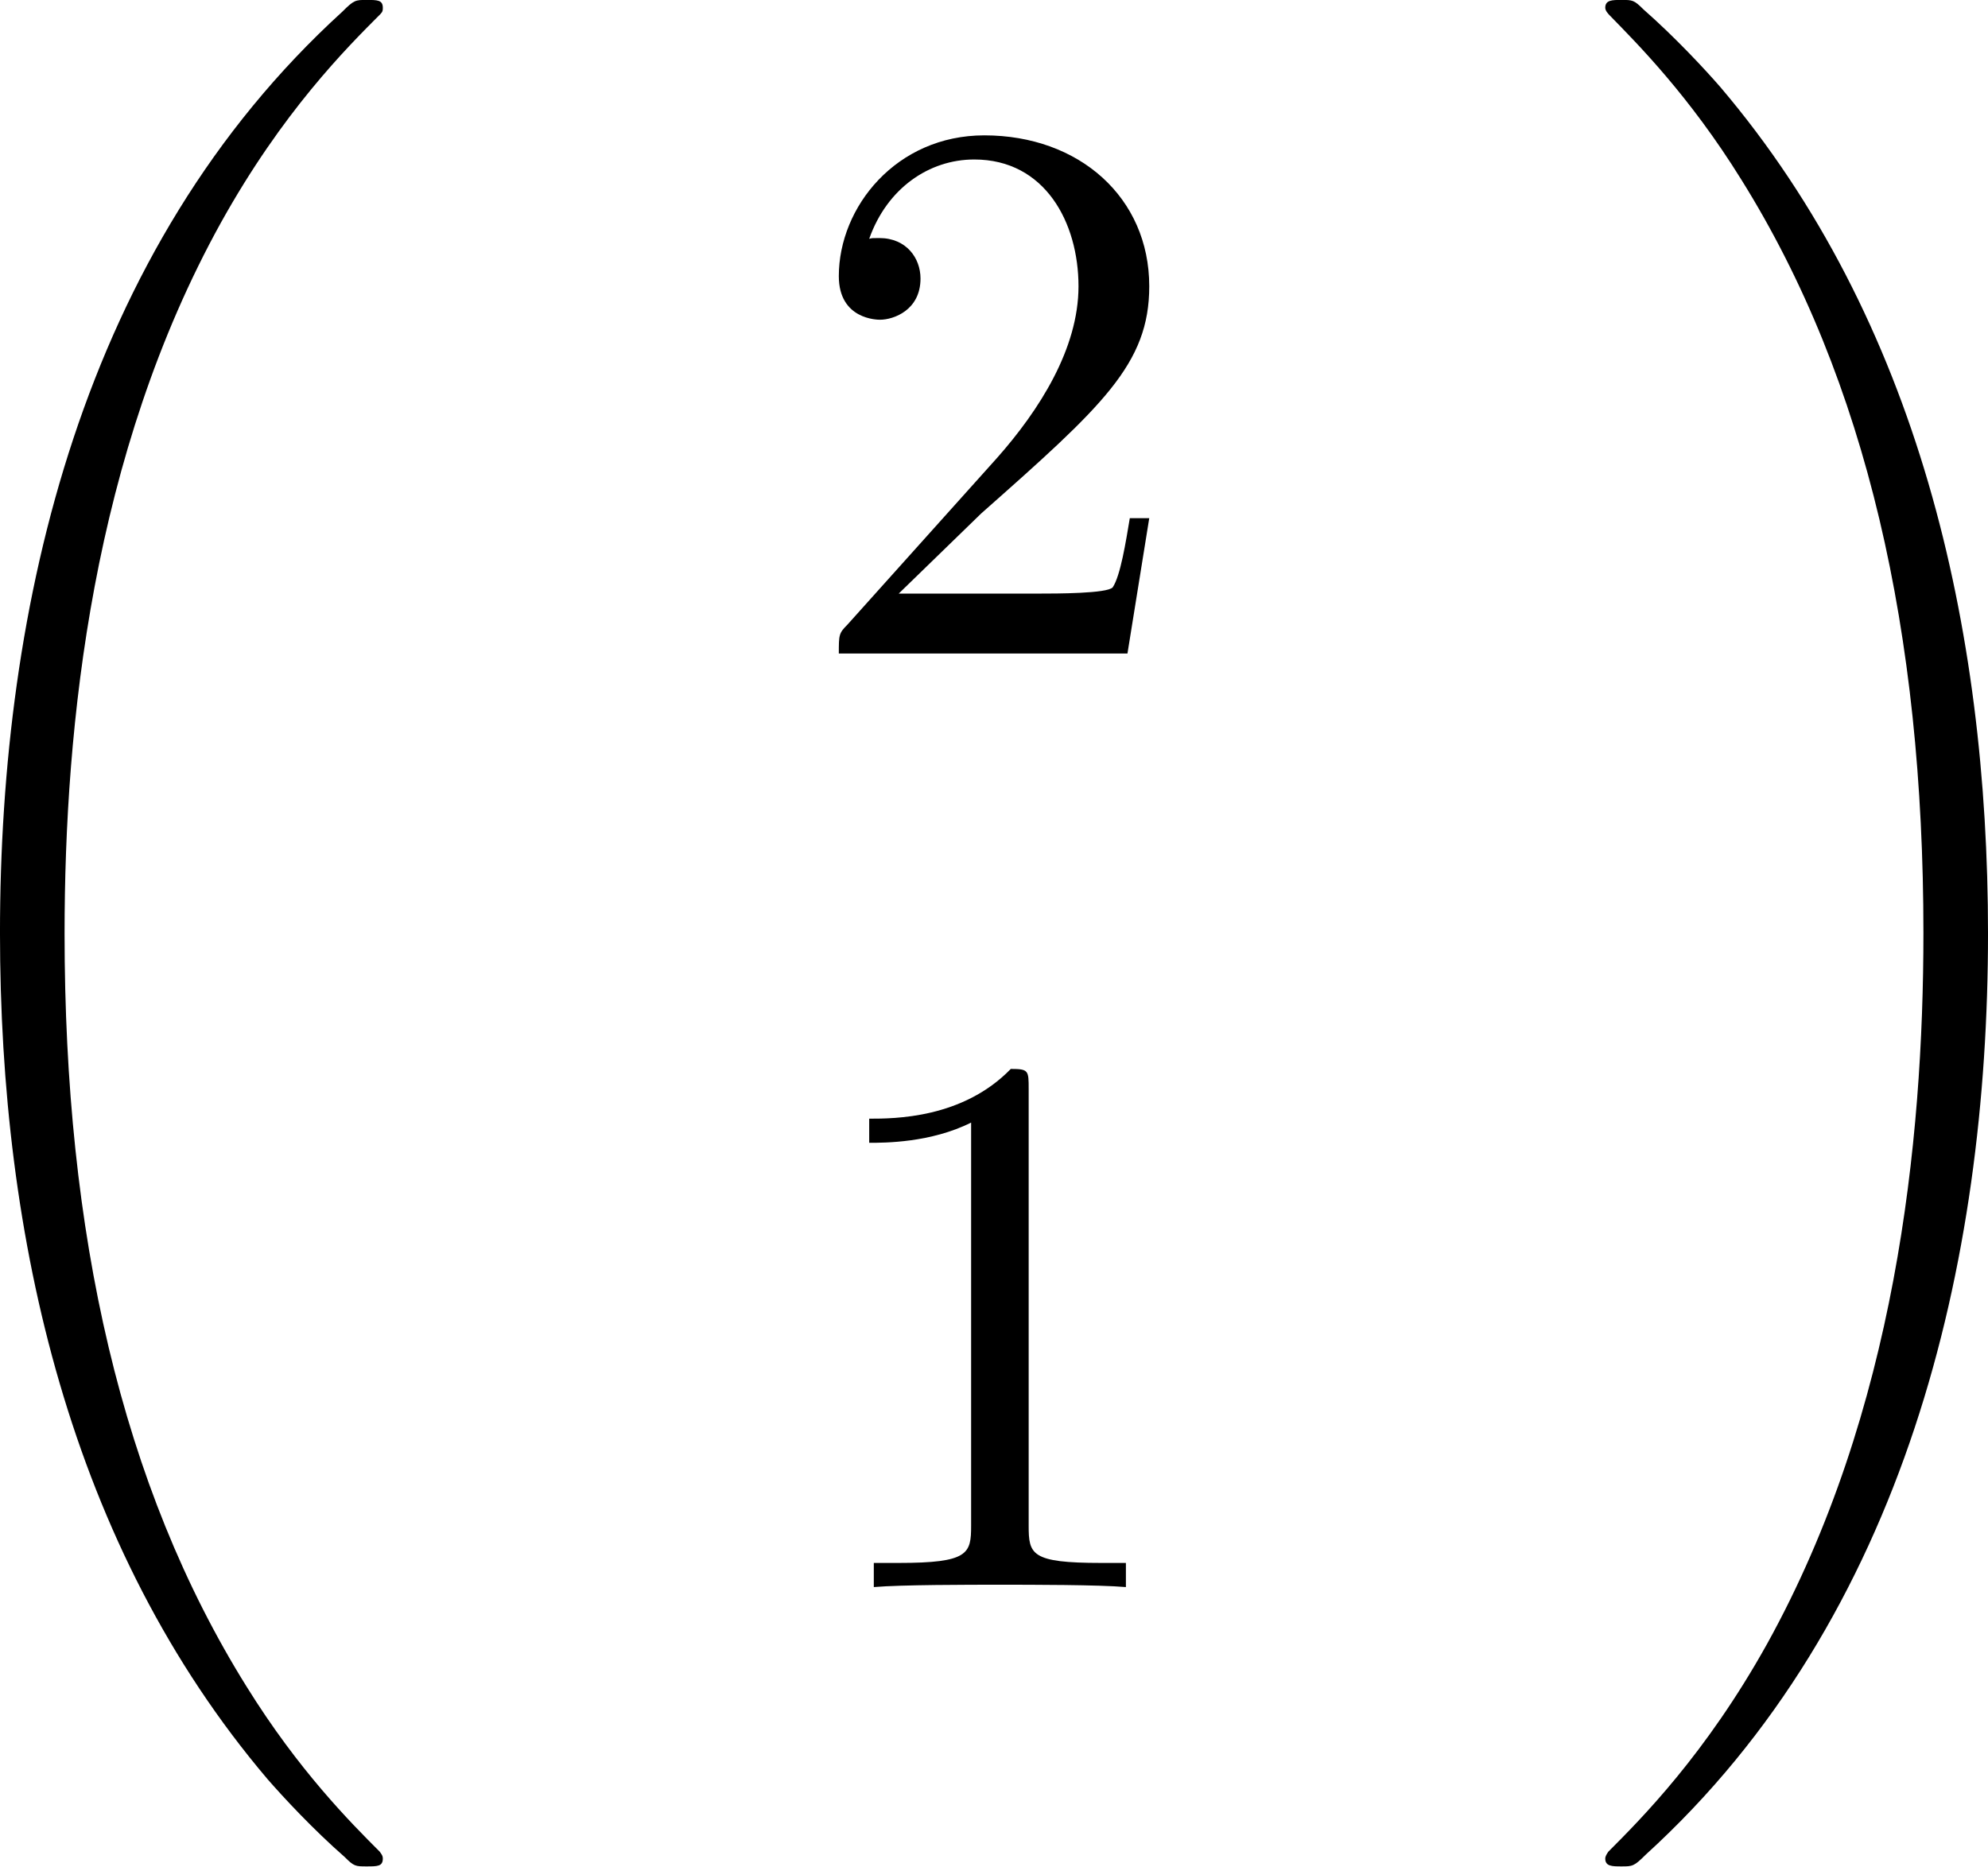
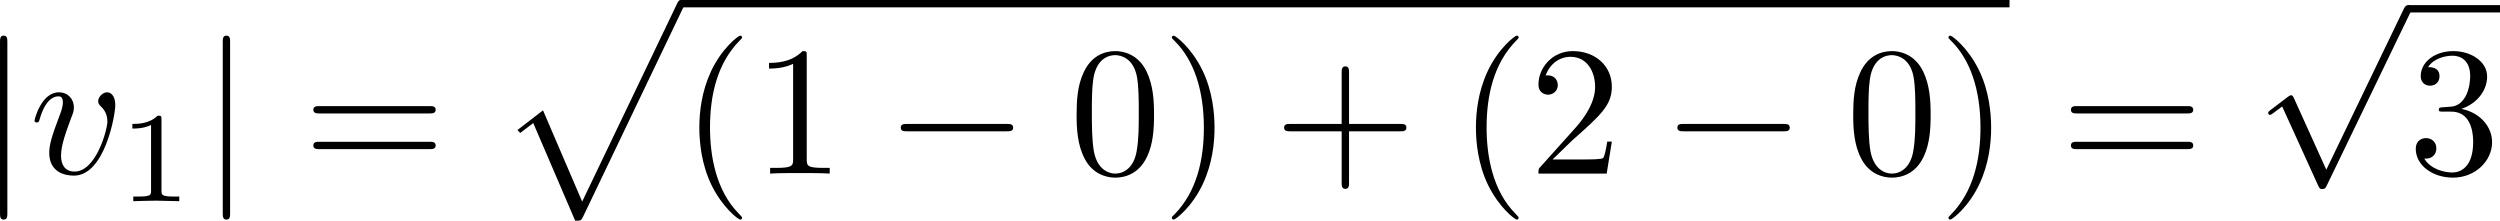
- <svg xmlns="http://www.w3.org/2000/svg" xmlns:xlink="http://www.w3.org/1999/xlink" version="1.1" width="35.638pt" height="33.461pt" viewBox="576.684 279.791 35.638 33.461">
+ <svg xmlns="http://www.w3.org/2000/svg" xmlns:xlink="http://www.w3.org/1999/xlink" version="1.1" width="189.578pt" height="16.737pt" viewBox="221.934 473.095 189.578 16.737">
  <defs>
-     <path id="g17-49" d="M2.929-6.376C2.929-6.615 2.929-6.635 2.7-6.635C2.082-5.998 1.205-5.998 .887-5.998V-5.689C1.086-5.689 1.674-5.689 2.192-5.948V-.787C2.192-.428 2.162-.309 1.265-.309H.946V0C1.295-.03 2.162-.03 2.56-.03S3.826-.03 4.174 0V-.309H3.856C2.959-.309 2.929-.418 2.929-.787V-6.376Z" />
-     <path id="g17-50" d="M1.265-.767L2.321-1.793C3.875-3.168 4.473-3.706 4.473-4.702C4.473-5.838 3.577-6.635 2.361-6.635C1.235-6.635 .498-5.719 .498-4.832C.498-4.274 .996-4.274 1.026-4.274C1.196-4.274 1.544-4.394 1.544-4.802C1.544-5.061 1.365-5.32 1.016-5.32C.936-5.32 .917-5.32 .887-5.31C1.116-5.958 1.654-6.326 2.232-6.326C3.138-6.326 3.567-5.519 3.567-4.702C3.567-3.905 3.068-3.118 2.521-2.501L.608-.369C.498-.259 .498-.239 .498 0H4.194L4.473-1.733H4.224C4.174-1.435 4.105-.996 4.005-.847C3.935-.767 3.278-.767 3.059-.767H1.265Z" />
-     <path id="g20-18" d="M6.974 23.402C6.974 23.362 6.954 23.342 6.934 23.313C6.565 22.944 5.898 22.276 5.23 21.2C3.626 18.63 2.899 15.392 2.899 11.557C2.899 8.877 3.258 5.42 4.902 2.451C5.689 1.036 6.506 .219 6.944-.219C6.974-.249 6.974-.269 6.974-.299C6.974-.399 6.904-.399 6.765-.399S6.605-.399 6.456-.249C3.118 2.79 2.072 7.352 2.072 11.547C2.072 15.462 2.969 19.407 5.499 22.386C5.699 22.615 6.077 23.024 6.486 23.382C6.605 23.502 6.625 23.502 6.765 23.502S6.974 23.502 6.974 23.402Z" />
-     <path id="g20-19" d="M5.25 11.557C5.25 7.641 4.354 3.696 1.823 .717C1.624 .488 1.245 .08 .837-.279C.717-.399 .697-.399 .558-.399C.438-.399 .349-.399 .349-.299C.349-.259 .389-.219 .408-.199C.757 .159 1.425 .827 2.092 1.903C3.696 4.473 4.423 7.711 4.423 11.547C4.423 14.227 4.065 17.684 2.421 20.653C1.634 22.067 .807 22.894 .389 23.313C.369 23.342 .349 23.372 .349 23.402C.349 23.502 .438 23.502 .558 23.502C.697 23.502 .717 23.502 .867 23.352C4.204 20.314 5.25 15.751 5.25 11.557Z" />
+     <path id="g22-112" d="M4.224 11.557C4.533 11.557 4.543 11.547 4.643 11.357L10.092-.02C10.162-.149 10.162-.169 10.162-.199C10.162-.309 10.082-.399 9.963-.399C9.833-.399 9.793-.309 9.743-.199L4.603 10.521L2.481 5.579L1.096 6.645L1.245 6.804L1.953 6.267L4.224 11.557Z" />
+     <path id="g19-40" d="M3.298 2.391C3.298 2.361 3.298 2.341 3.128 2.172C1.883 .917 1.564-.966 1.564-2.491C1.564-4.224 1.943-5.958 3.168-7.203C3.298-7.323 3.298-7.342 3.298-7.372C3.298-7.442 3.258-7.472 3.198-7.472C3.098-7.472 2.202-6.795 1.614-5.529C1.106-4.433 .986-3.328 .986-2.491C.986-1.714 1.096-.508 1.644 .618C2.242 1.843 3.098 2.491 3.198 2.491C3.258 2.491 3.298 2.461 3.298 2.391Z" />
+     <path id="g19-41" d="M2.879-2.491C2.879-3.268 2.77-4.473 2.222-5.599C1.624-6.824 .767-7.472 .667-7.472C.608-7.472 .568-7.432 .568-7.372C.568-7.342 .568-7.323 .757-7.143C1.733-6.157 2.301-4.573 2.301-2.491C2.301-.787 1.933 .966 .697 2.222C.568 2.341 .568 2.361 .568 2.391C.568 2.451 .608 2.491 .667 2.491C.767 2.491 1.664 1.813 2.252 .548C2.76-.548 2.879-1.654 2.879-2.491Z" />
+     <path id="g19-43" d="M4.075-2.291H6.854C6.994-2.291 7.183-2.291 7.183-2.491S6.994-2.69 6.854-2.69H4.075V-5.479C4.075-5.619 4.075-5.808 3.875-5.808S3.676-5.619 3.676-5.479V-2.69H.887C.747-2.69 .558-2.69 .558-2.491S.747-2.291 .887-2.291H3.676V.498C3.676 .638 3.676 .827 3.875 .827S4.075 .638 4.075 .498V-2.291Z" />
+     <path id="g19-48" d="M4.583-3.188C4.583-3.985 4.533-4.782 4.184-5.519C3.726-6.476 2.909-6.635 2.491-6.635C1.893-6.635 1.166-6.376 .757-5.45C.438-4.762 .389-3.985 .389-3.188C.389-2.441 .428-1.544 .837-.787C1.265 .02 1.993 .219 2.481 .219C3.019 .219 3.776 .01 4.214-.936C4.533-1.624 4.583-2.401 4.583-3.188ZM2.481 0C2.092 0 1.504-.249 1.325-1.205C1.215-1.803 1.215-2.72 1.215-3.308C1.215-3.945 1.215-4.603 1.295-5.141C1.484-6.326 2.232-6.416 2.481-6.416C2.809-6.416 3.467-6.237 3.656-5.25C3.756-4.692 3.756-3.935 3.756-3.308C3.756-2.56 3.756-1.883 3.646-1.245C3.497-.299 2.929 0 2.481 0Z" />
+     <path id="g19-49" d="M2.929-6.376C2.929-6.615 2.929-6.635 2.7-6.635C2.082-5.998 1.205-5.998 .887-5.998V-5.689C1.086-5.689 1.674-5.689 2.192-5.948V-.787C2.192-.428 2.162-.309 1.265-.309H.946V0C1.295-.03 2.162-.03 2.56-.03S3.826-.03 4.174 0V-.309H3.856C2.959-.309 2.929-.418 2.929-.787V-6.376Z" />
+     <path id="g19-50" d="M1.265-.767L2.321-1.793C3.875-3.168 4.473-3.706 4.473-4.702C4.473-5.838 3.577-6.635 2.361-6.635C1.235-6.635 .498-5.719 .498-4.832C.498-4.274 .996-4.274 1.026-4.274C1.196-4.274 1.544-4.394 1.544-4.802C1.544-5.061 1.365-5.32 1.016-5.32C.936-5.32 .917-5.32 .887-5.31C1.116-5.958 1.654-6.326 2.232-6.326C3.138-6.326 3.567-5.519 3.567-4.702C3.567-3.905 3.068-3.118 2.521-2.501L.608-.369C.498-.259 .498-.239 .498 0H4.194L4.473-1.733H4.224C4.174-1.435 4.105-.996 4.005-.847C3.935-.767 3.278-.767 3.059-.767H1.265Z" />
+     <path id="g19-51" d="M2.889-3.507C3.706-3.776 4.284-4.473 4.284-5.26C4.284-6.077 3.407-6.635 2.451-6.635C1.445-6.635 .687-6.037 .687-5.28C.687-4.951 .907-4.762 1.196-4.762C1.504-4.762 1.704-4.981 1.704-5.27C1.704-5.768 1.235-5.768 1.086-5.768C1.395-6.257 2.052-6.386 2.411-6.386C2.819-6.386 3.367-6.167 3.367-5.27C3.367-5.151 3.347-4.573 3.088-4.134C2.79-3.656 2.451-3.626 2.202-3.616C2.122-3.606 1.883-3.587 1.813-3.587C1.733-3.577 1.664-3.567 1.664-3.467C1.664-3.357 1.733-3.357 1.903-3.357H2.341C3.158-3.357 3.527-2.68 3.527-1.704C3.527-.349 2.839-.06 2.401-.06C1.973-.06 1.225-.229 .877-.817C1.225-.767 1.534-.986 1.534-1.365C1.534-1.724 1.265-1.923 .976-1.923C.737-1.923 .418-1.783 .418-1.345C.418-.438 1.345 .219 2.431 .219C3.646 .219 4.553-.687 4.553-1.704C4.553-2.521 3.925-3.298 2.889-3.507Z" />
+     <path id="g19-61" d="M6.844-3.258C6.994-3.258 7.183-3.258 7.183-3.457S6.994-3.656 6.854-3.656H.887C.747-3.656 .558-3.656 .558-3.457S.747-3.258 .897-3.258H6.844ZM6.854-1.325C6.994-1.325 7.183-1.325 7.183-1.524S6.994-1.724 6.844-1.724H.897C.747-1.724 .558-1.724 .558-1.524S.747-1.325 .887-1.325H6.854Z" />
+     <path id="g20-49" d="M2.336-4.435C2.336-4.624 2.322-4.631 2.127-4.631C1.681-4.191 1.046-4.184 .76-4.184V-3.933C.928-3.933 1.388-3.933 1.771-4.129V-.572C1.771-.342 1.771-.251 1.074-.251H.809V0C.934-.007 1.792-.028 2.05-.028C2.267-.028 3.145-.007 3.299 0V-.251H3.034C2.336-.251 2.336-.342 2.336-.572V-4.435Z" />
+     <path id="g16-118" d="M4.663-3.706C4.663-4.244 4.403-4.403 4.224-4.403C3.975-4.403 3.736-4.144 3.736-3.925C3.736-3.796 3.786-3.736 3.895-3.626C4.105-3.427 4.234-3.168 4.234-2.809C4.234-2.391 3.626-.11 2.461-.11C1.953-.11 1.724-.458 1.724-.976C1.724-1.534 1.993-2.262 2.301-3.088C2.371-3.258 2.421-3.397 2.421-3.587C2.421-4.035 2.102-4.403 1.604-4.403C.667-4.403 .289-2.959 .289-2.869C.289-2.77 .389-2.77 .408-2.77C.508-2.77 .518-2.79 .568-2.949C.857-3.955 1.285-4.184 1.574-4.184C1.654-4.184 1.823-4.184 1.823-3.866C1.823-3.616 1.724-3.347 1.654-3.168C1.215-2.012 1.086-1.554 1.086-1.126C1.086-.05 1.963 .11 2.421 .11C4.095 .11 4.663-3.188 4.663-3.706Z" />
+     <path id="g14-0" d="M6.565-2.291C6.735-2.291 6.914-2.291 6.914-2.491S6.735-2.69 6.565-2.69H1.176C1.006-2.69 .827-2.69 .827-2.491S1.006-2.291 1.176-2.291H6.565Z" />
+     <path id="g14-106" d="M1.584-7.113C1.584-7.293 1.584-7.472 1.385-7.472S1.186-7.293 1.186-7.113V2.132C1.186 2.311 1.186 2.491 1.385 2.491S1.584 2.311 1.584 2.132V-7.113Z" />
+     <path id="g14-112" d="M3.875 8.518L2.122 4.643C2.052 4.483 2.002 4.483 1.973 4.483C1.963 4.483 1.913 4.483 1.803 4.563L.857 5.28C.727 5.38 .727 5.41 .727 5.44C.727 5.489 .757 5.549 .827 5.549C.887 5.549 1.056 5.41 1.166 5.33C1.225 5.28 1.375 5.171 1.484 5.091L3.447 9.405C3.517 9.564 3.567 9.564 3.656 9.564C3.806 9.564 3.836 9.504 3.905 9.365L8.428 0C8.498-.139 8.498-.179 8.498-.199C8.498-.299 8.418-.399 8.299-.399C8.219-.399 8.149-.349 8.07-.189L3.875 8.518Z" />
  </defs>
  <g id="page1" transform="matrix(1.4 0 0 1.4 0 0)">
-     <use x="409.845" y="200.249" xlink:href="#g20-18" />
-     <use x="422.16" y="208.219" xlink:href="#g17-50" />
-     <use x="422.16" y="220.174" xlink:href="#g17-49" />
-     <use x="432.123" y="200.249" xlink:href="#g20-19" />
+     <use x="157.339" y="347.328" xlink:href="#g14-106" />
+     <use x="160.106" y="347.328" xlink:href="#g16-118" />
+     <use x="164.935" y="348.822" xlink:href="#g20-49" />
+     <use x="169.404" y="347.328" xlink:href="#g14-106" />
+     <use x="174.939" y="347.328" xlink:href="#g19-61" />
+     <use x="185.455" y="338.323" xlink:href="#g22-112" />
+     <rect x="195.418" y="337.925" height=".398" width="71.952" />
+     <use x="195.418" y="347.328" xlink:href="#g19-40" />
+     <use x="199.292" y="347.328" xlink:href="#g19-49" />
+     <use x="206.488" y="347.328" xlink:href="#g14-0" />
+     <use x="216.45" y="347.328" xlink:href="#g19-48" />
+     <use x="221.431" y="347.328" xlink:href="#g19-41" />
+     <use x="227.52" y="347.328" xlink:href="#g19-43" />
+     <use x="237.482" y="347.328" xlink:href="#g19-40" />
+     <use x="241.357" y="347.328" xlink:href="#g19-50" />
+     <use x="248.552" y="347.328" xlink:href="#g14-0" />
+     <use x="258.515" y="347.328" xlink:href="#g19-48" />
+     <use x="263.496" y="347.328" xlink:href="#g19-41" />
+     <use x="270.138" y="347.328" xlink:href="#g19-61" />
+     <use x="280.654" y="338.6" xlink:href="#g14-112" />
+     <rect x="288.956" y="338.202" height=".398" width="4.981" />
+     <use x="288.956" y="347.328" xlink:href="#g19-51" />
  </g>
</svg>
